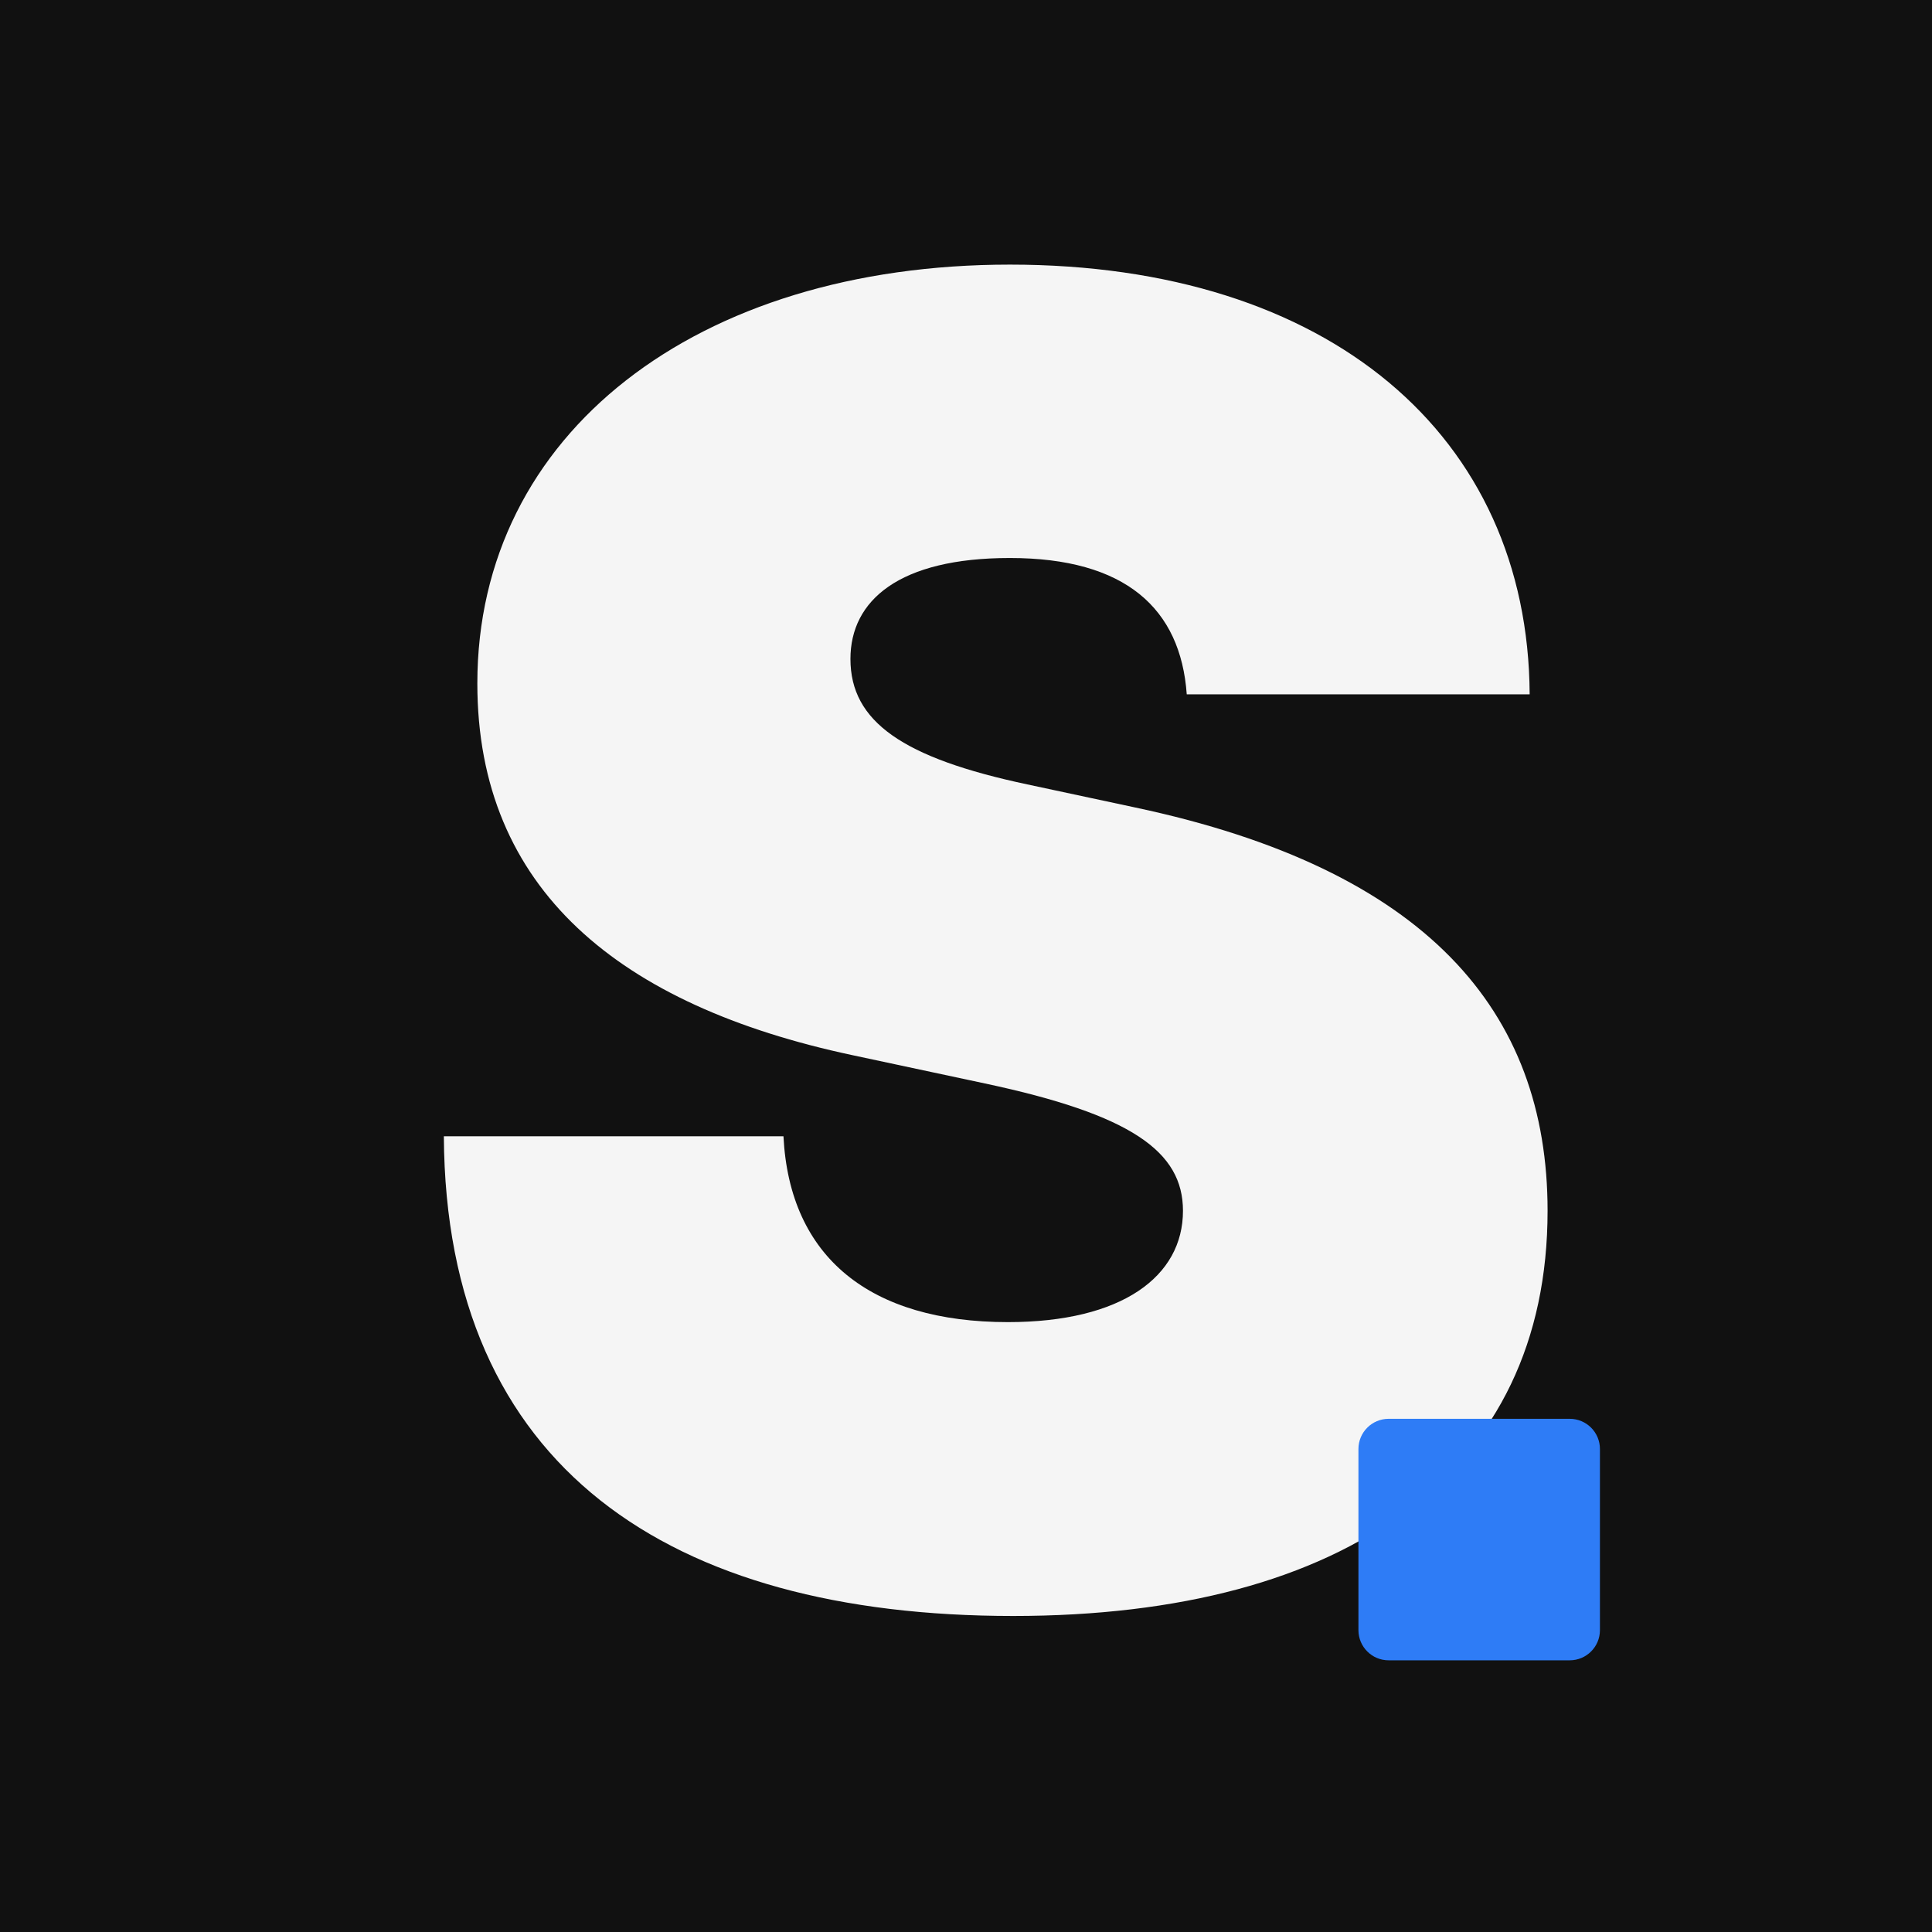
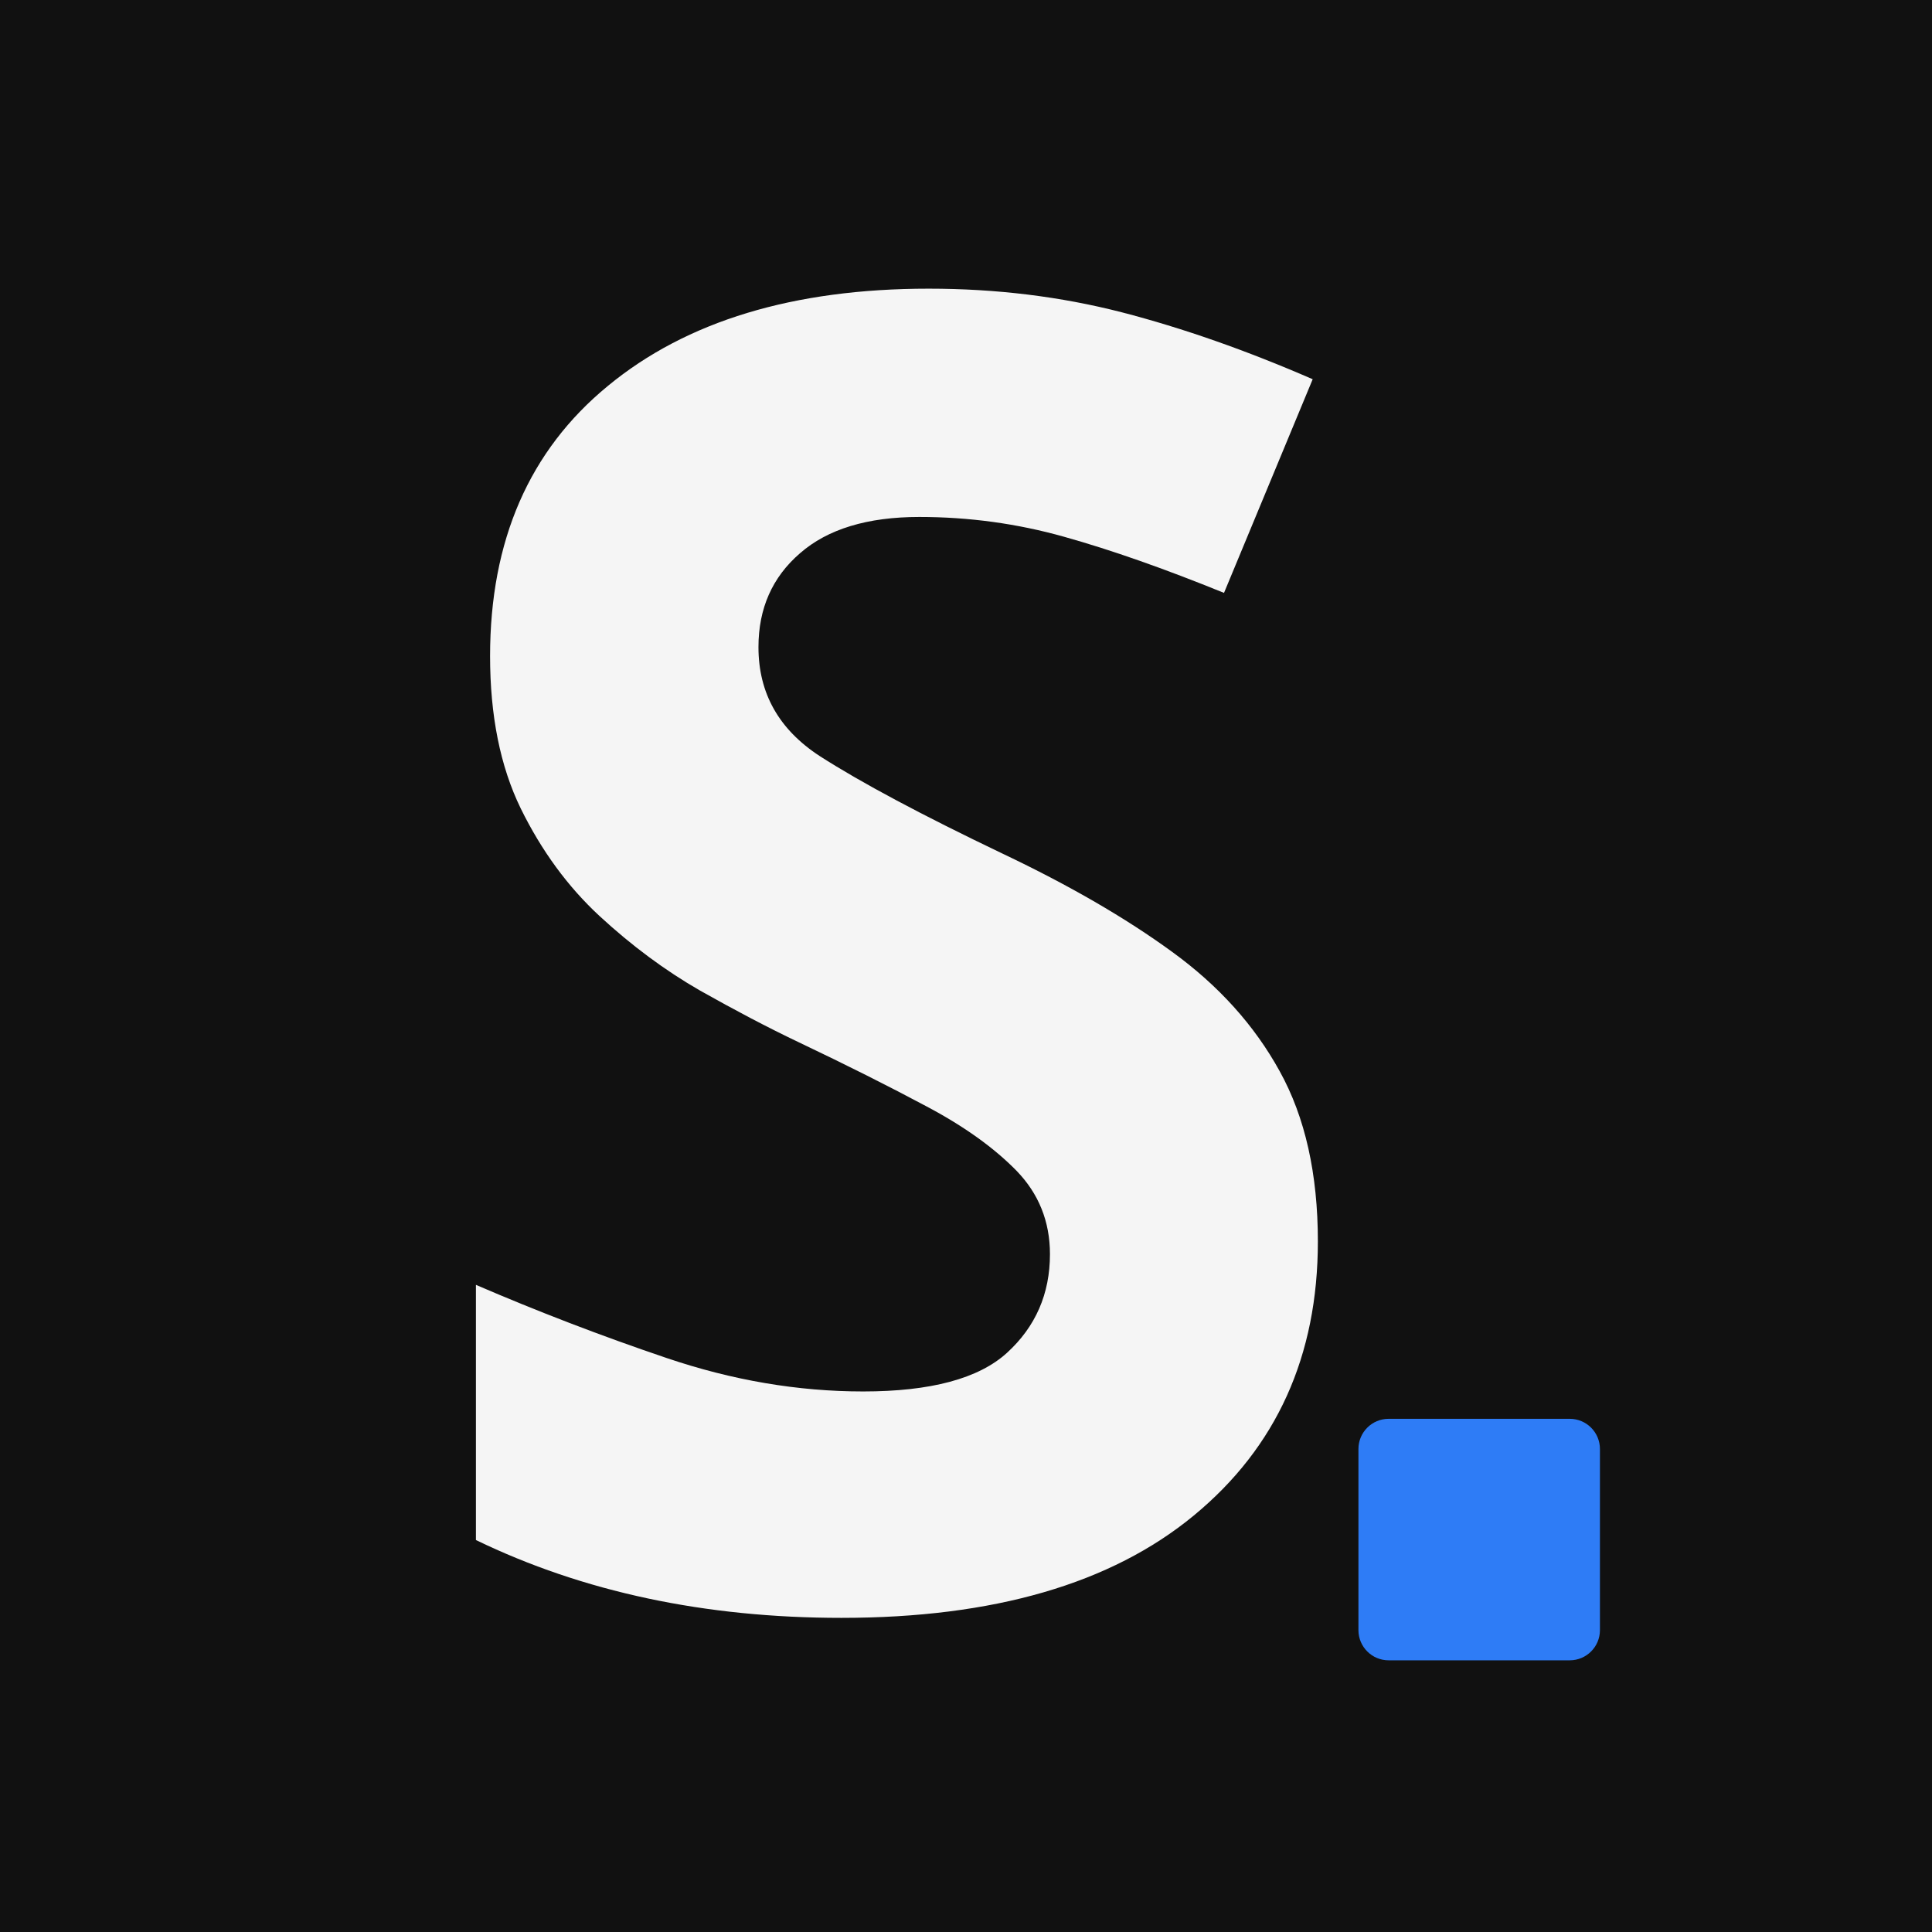
<svg xmlns="http://www.w3.org/2000/svg" width="64" height="64" viewBox="0 0 64 64">
-   <rect width="64" height="64" fill="#111111" />
-   <text x="13" y="53" font-family="system-ui, -apple-system, BlinkMacSystemFont, 'Segoe UI', sans-serif" font-weight="900" font-size="60" fill="#F5F5F5">
-     S
-   </text>
-   <rect x="45" y="47" width="8" height="8" rx="1" ry="1" fill="#2E7CF6" />
+   <rect width="64" height="64" fill="#111" />
+   <text x="13" y="53" font-family="system-ui,sans-serif" font-weight="900" font-size="60" fill="#F5F5F5">S</text>
+   <rect x="45" y="47" width="8" height="8" rx="1" fill="#2E7CF6" />
</svg>
